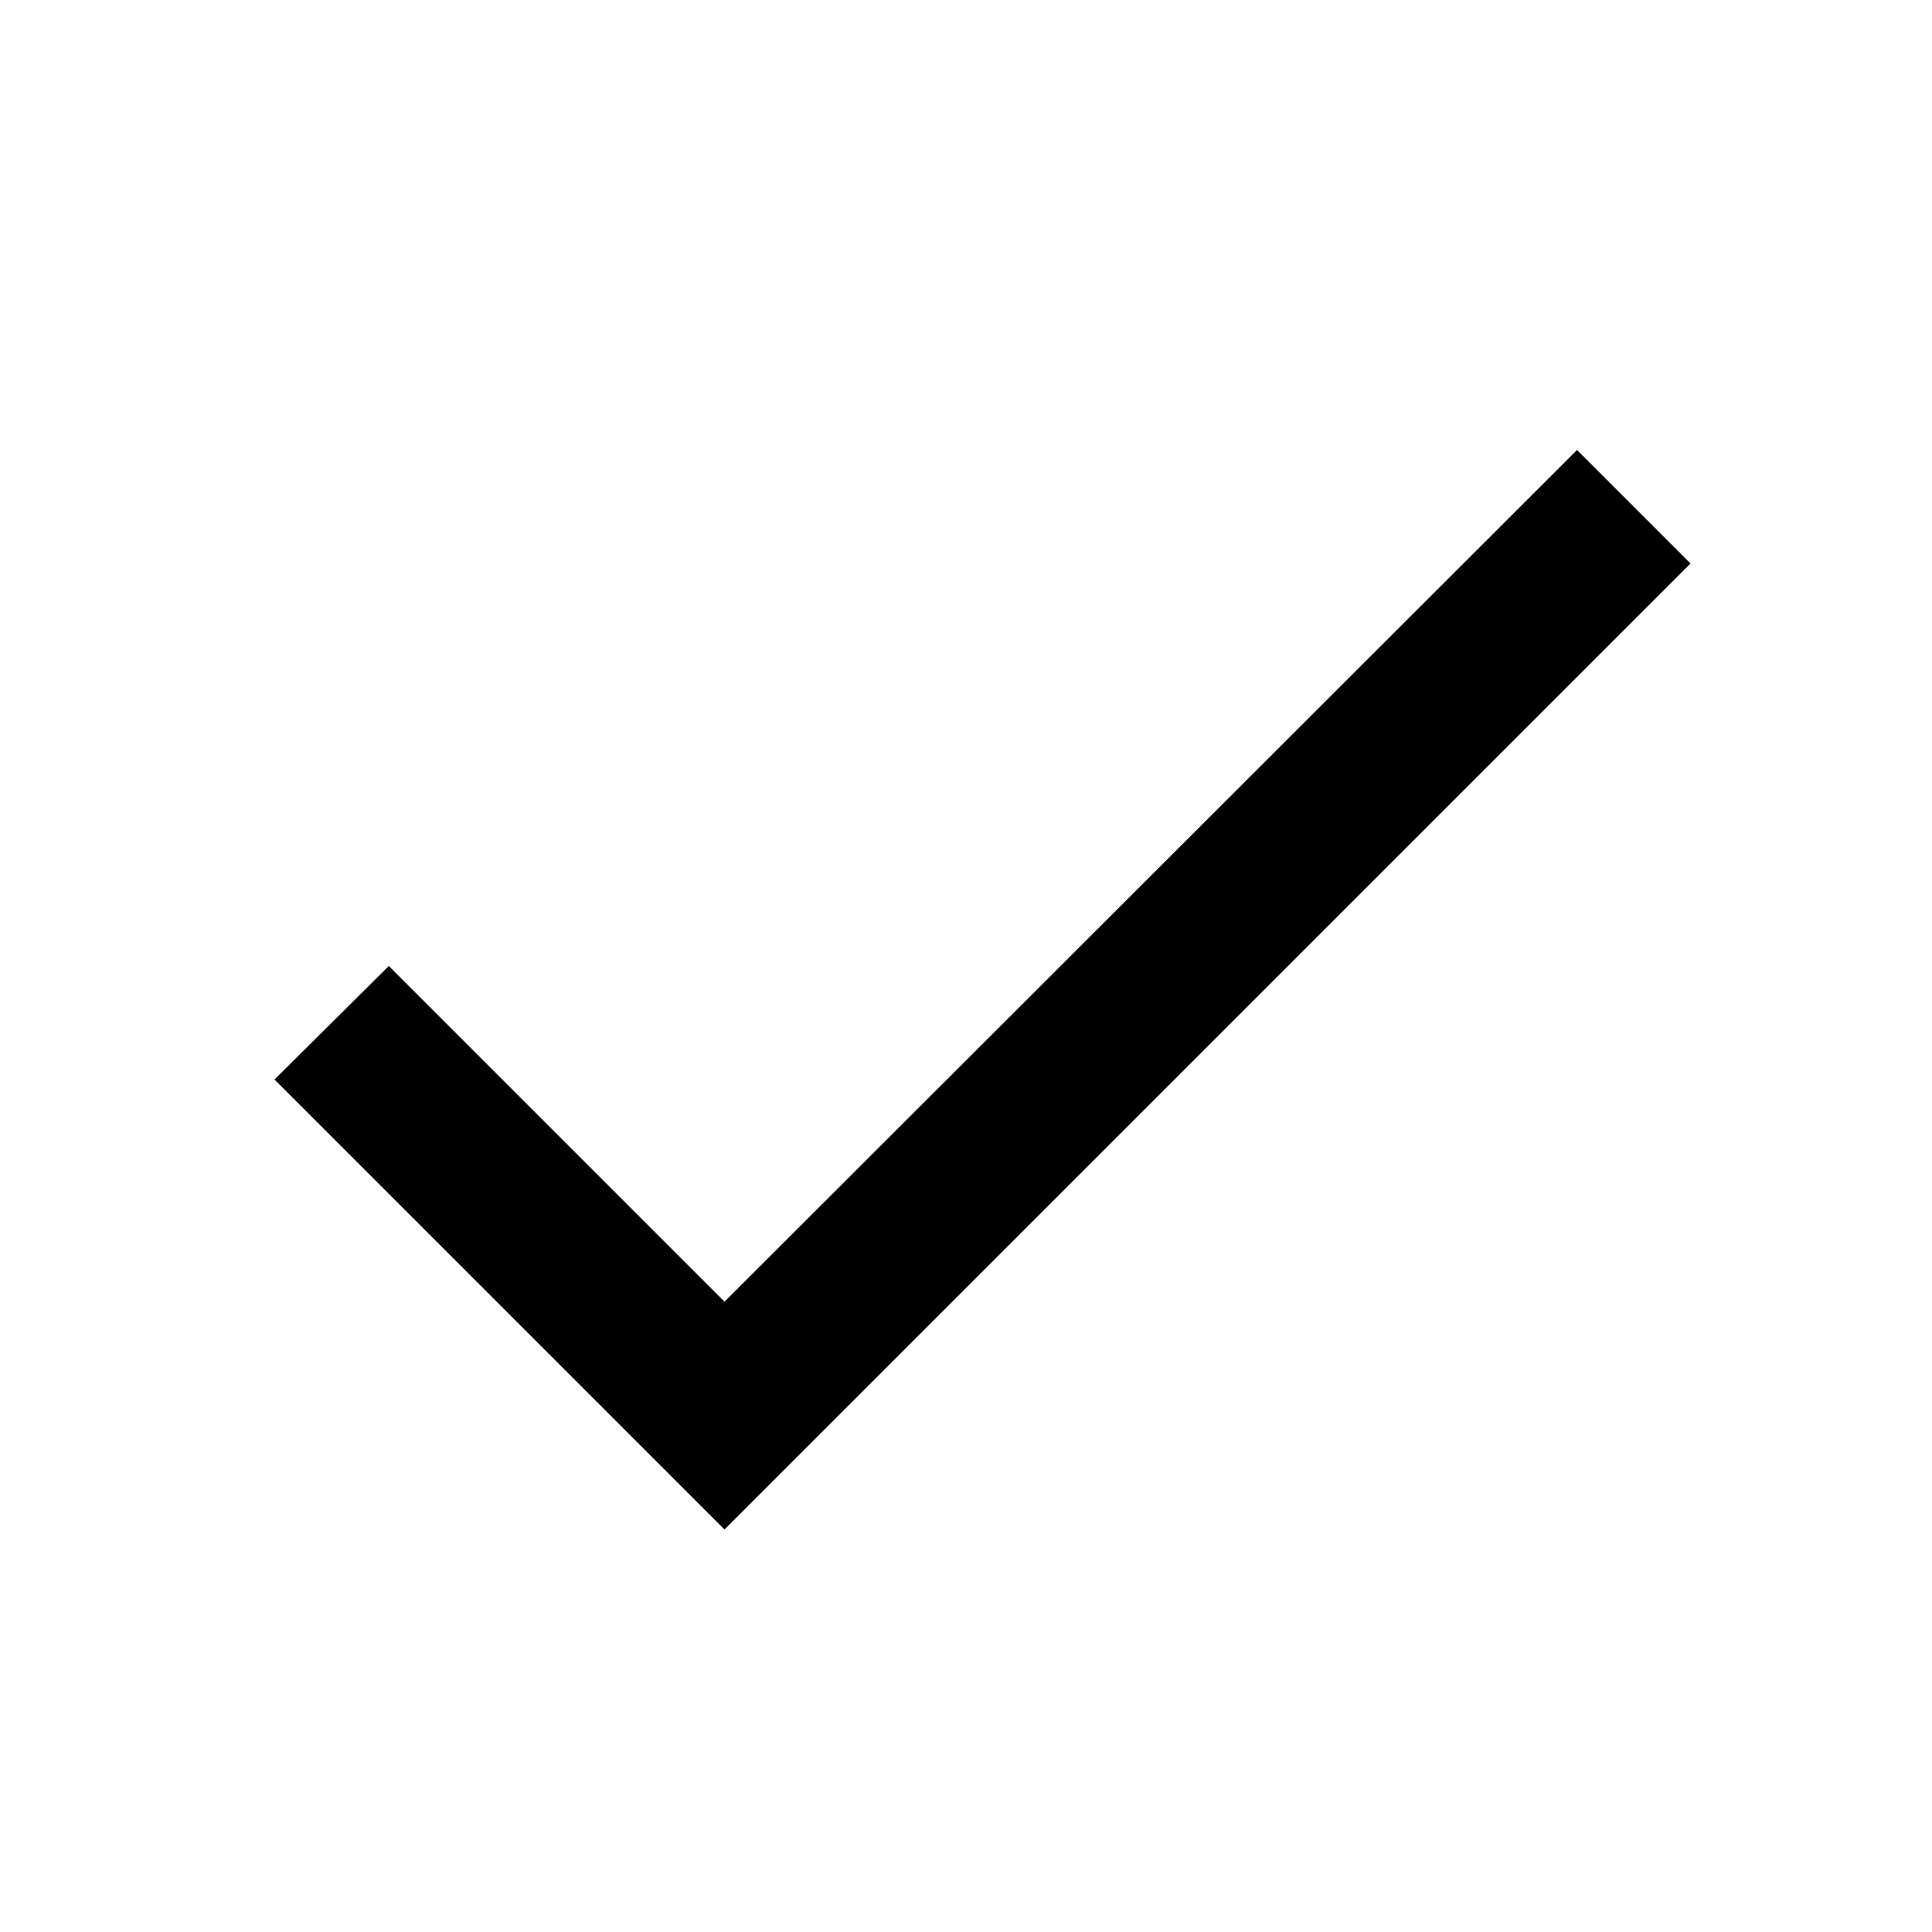
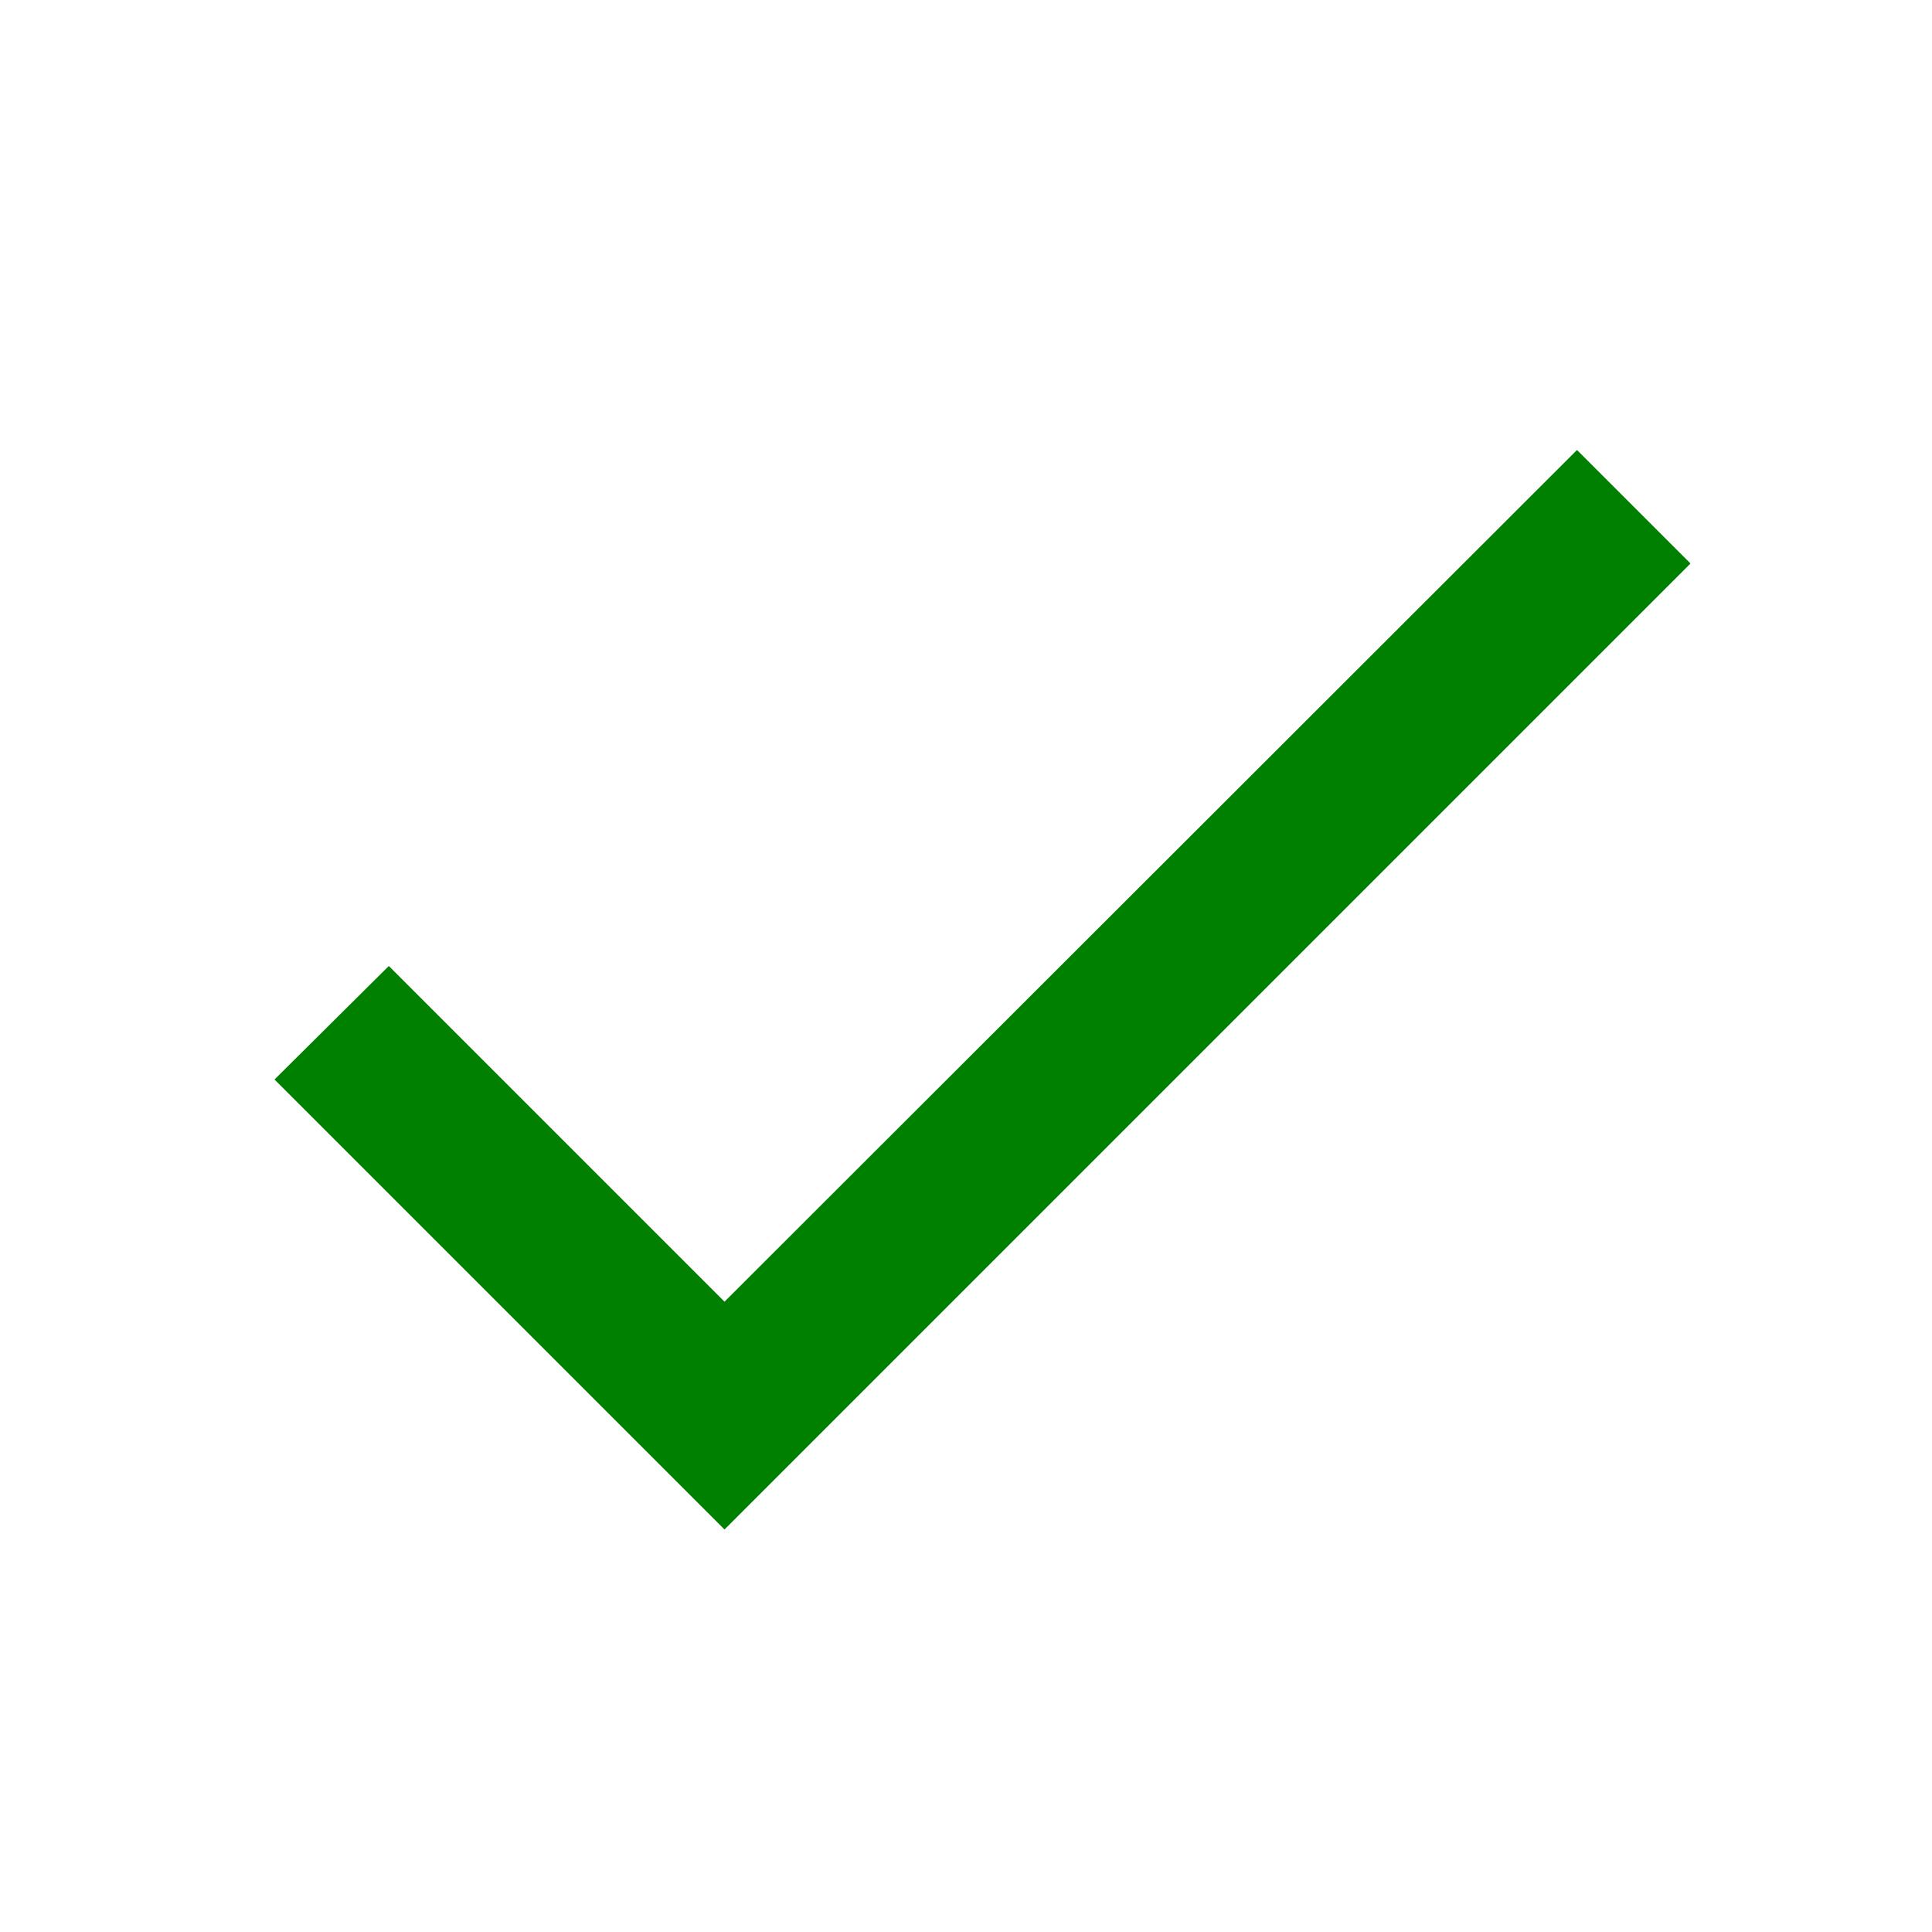
<svg xmlns="http://www.w3.org/2000/svg" viewBox="0 0 24 24" fill="black" width="24px" height="24px">
  <path d="M0 0h24v24H0z" fill="none" />
-   <path d="M9 16.17L4.83 12l-1.42 1.41L9 19 21 7l-1.41-1.41z" />
+   <path d="M9 16.17L4.83 12l-1.42 1.41L9 19 21 7l-1.41-1.41z" fill="green" />
</svg>
